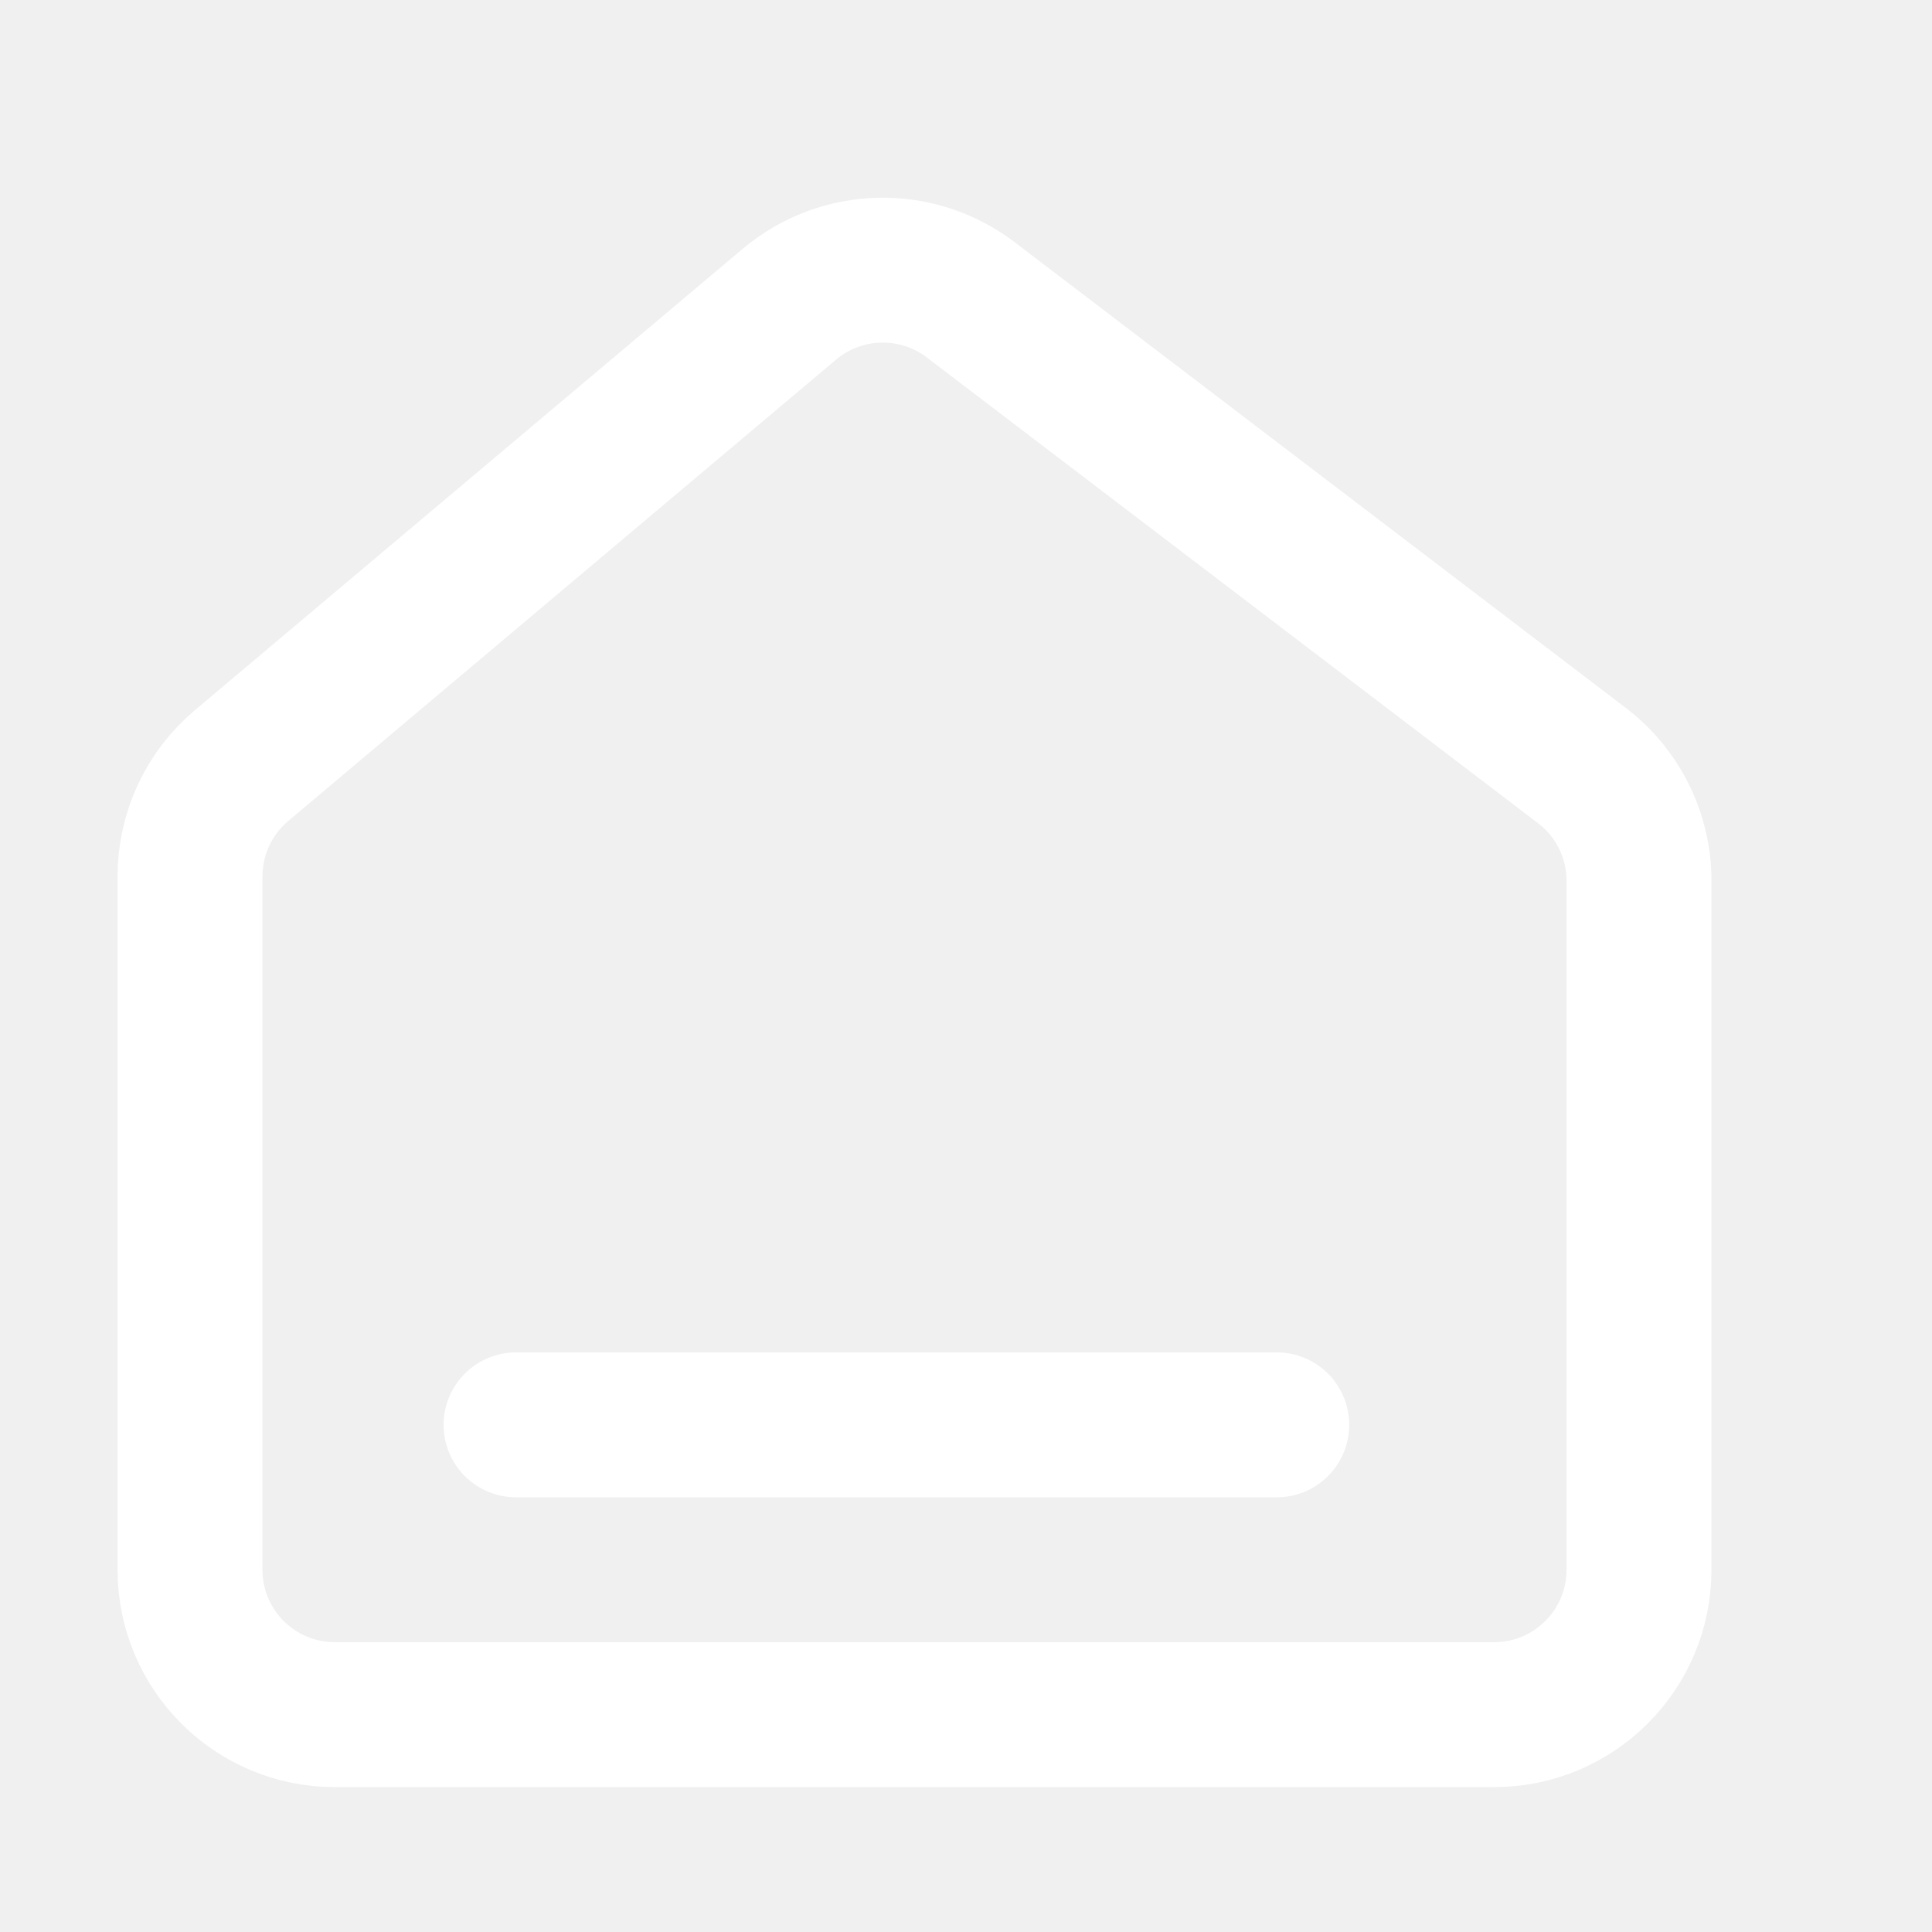
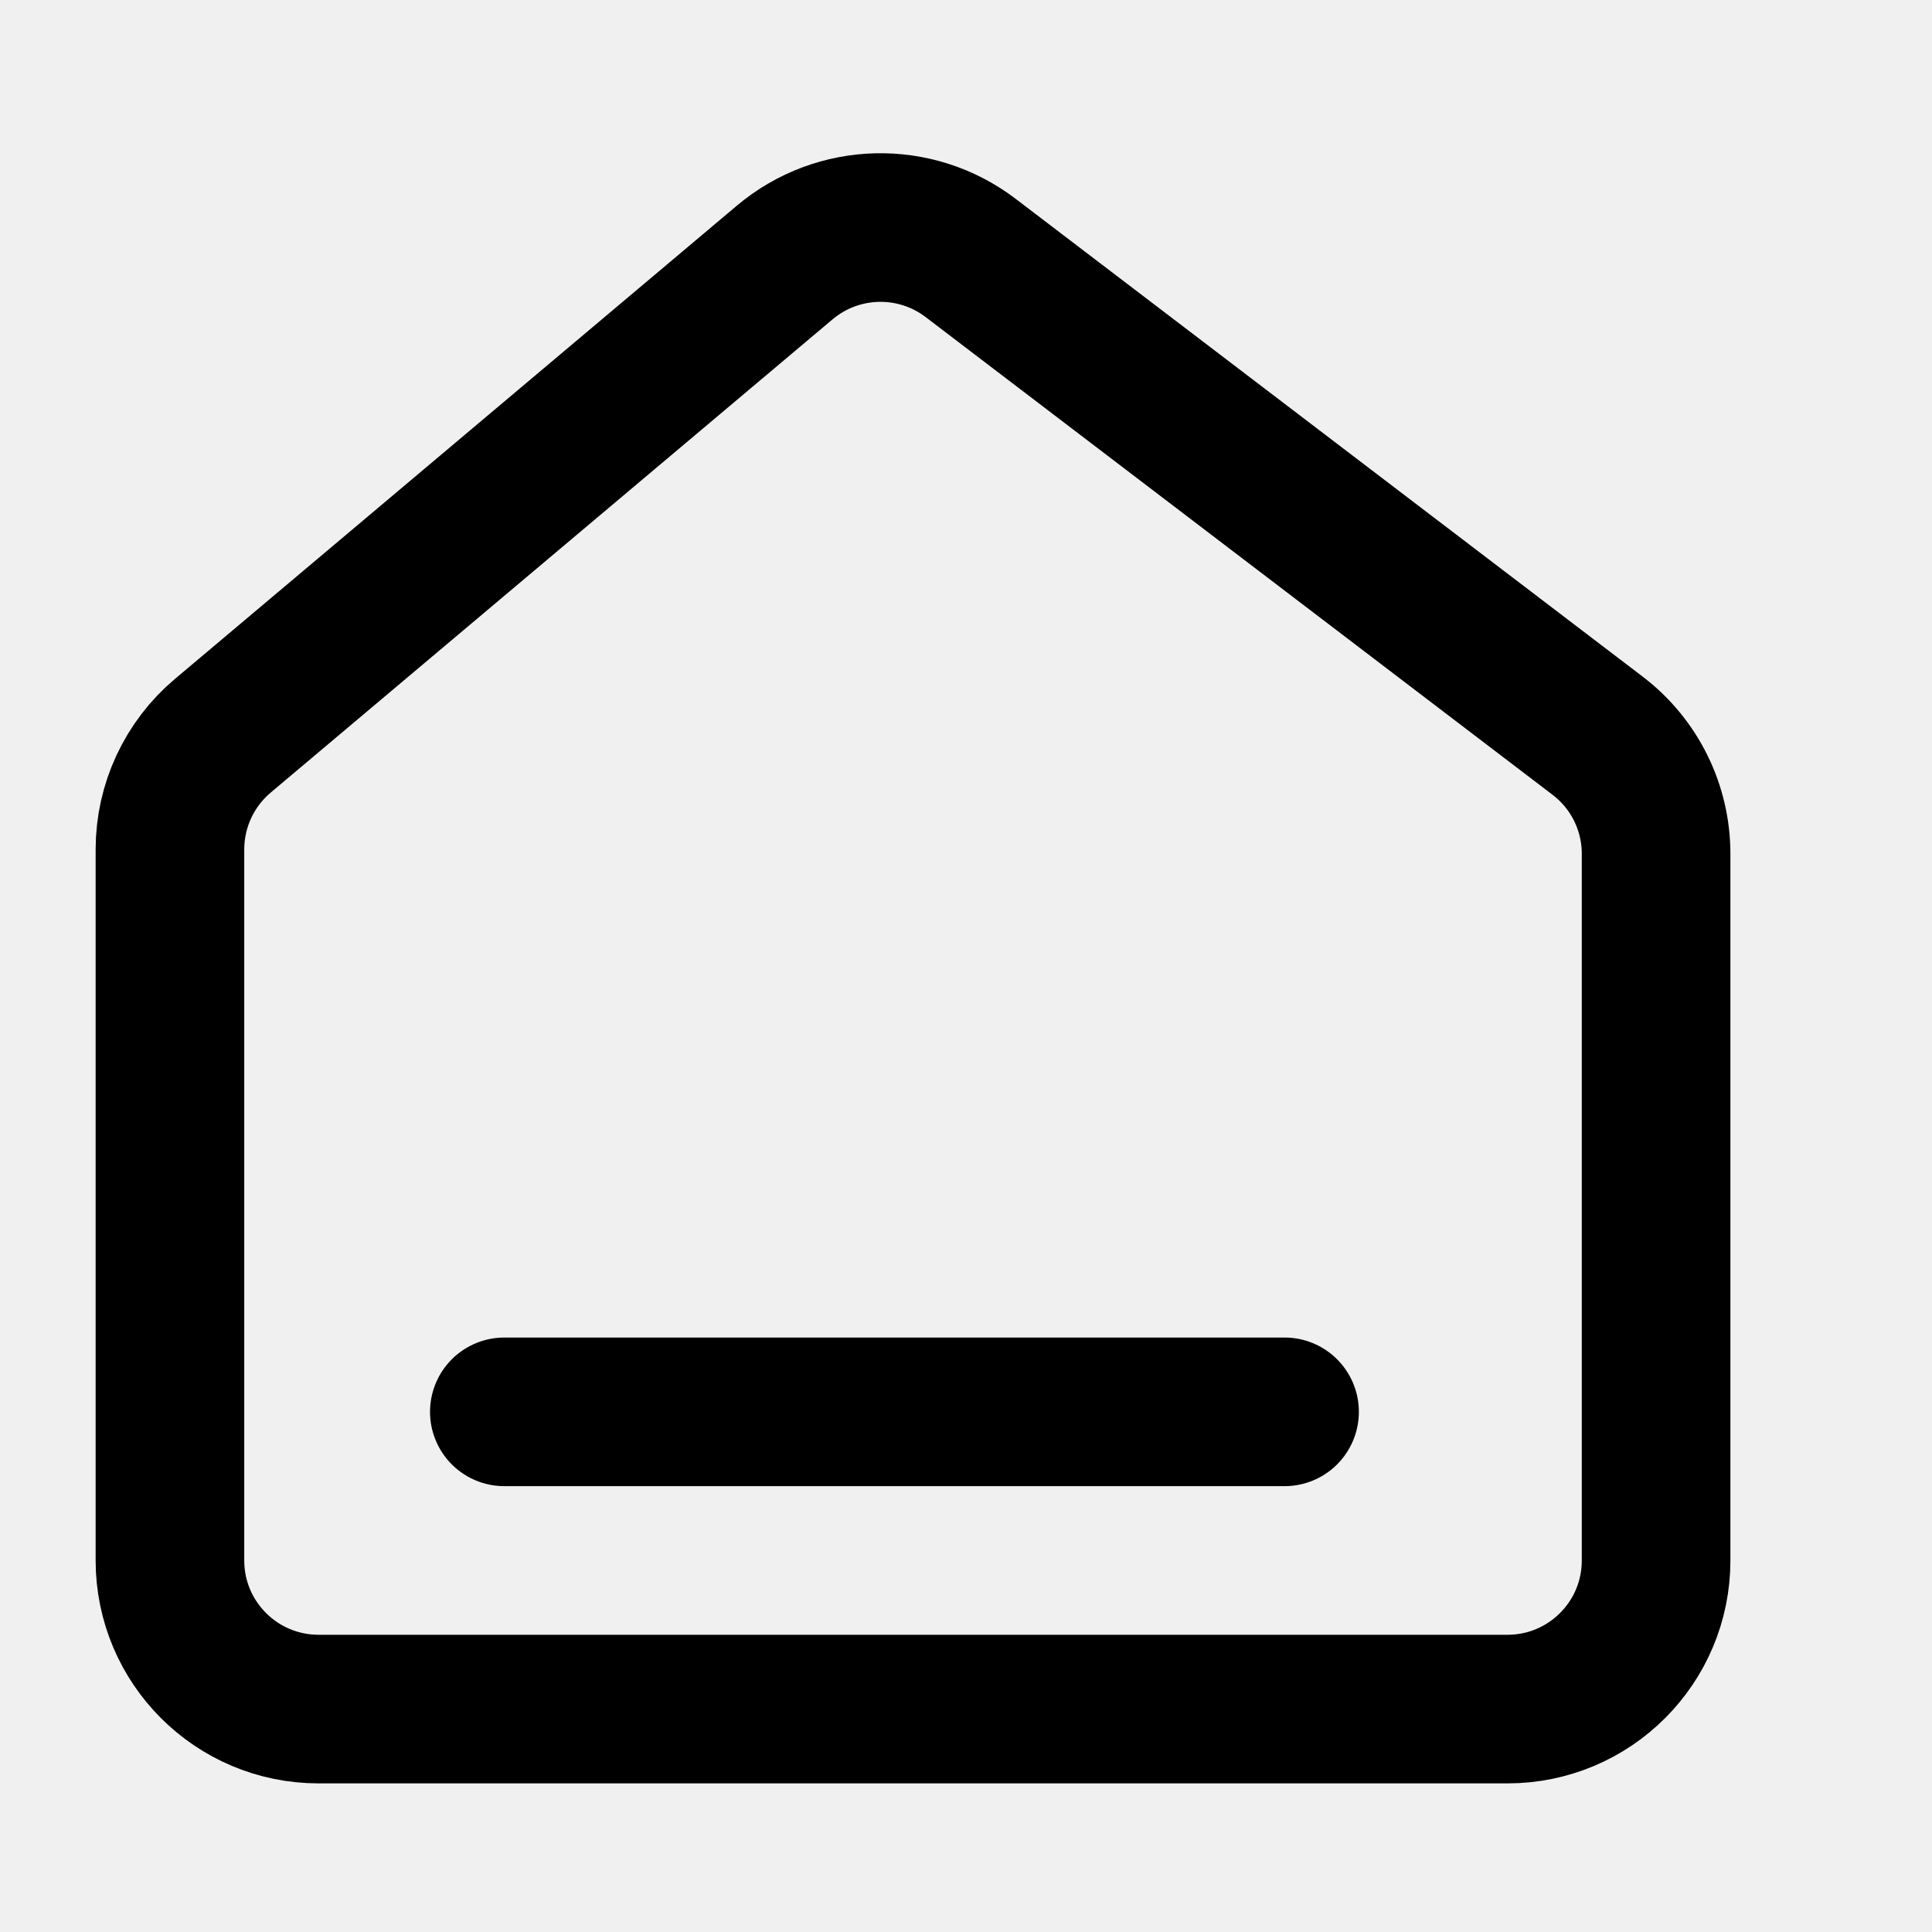
- <svg xmlns="http://www.w3.org/2000/svg" width="20" height="20" viewBox="0 0 20 20" fill="none">
-   <path d="M5.342 14.75H13.217M16.967 16.25V9.118C16.967 8.65 16.748 8.208 16.376 7.925L10.048 3.103C9.489 2.678 8.71 2.697 8.172 3.149L2.501 7.925C2.162 8.21 1.967 8.63 1.967 9.073V16.25C1.967 17.078 2.638 17.75 3.467 17.75H15.467C16.295 17.75 16.967 17.078 16.967 16.25Z" stroke="white" stroke-width="1.5" stroke-linecap="round" stroke-linejoin="round" />
+ <svg xmlns="http://www.w3.org/2000/svg" width="26" height="26" viewBox="0 0 26 26" fill="none">
+   <path d="M6.787 19H17.287M22.287 21V11.491C22.287 10.866 21.996 10.278 21.499 9.9L13.062 3.471C12.317 2.904 11.278 2.929 10.561 3.532L2.999 9.901C2.548 10.281 2.287 10.841 2.287 11.431V21C2.287 22.105 3.183 23 4.287 23H20.287C21.392 23 22.287 22.105 22.287 21Z" stroke="black" stroke-width="2" stroke-linecap="round" stroke-linejoin="round" />
</svg>
